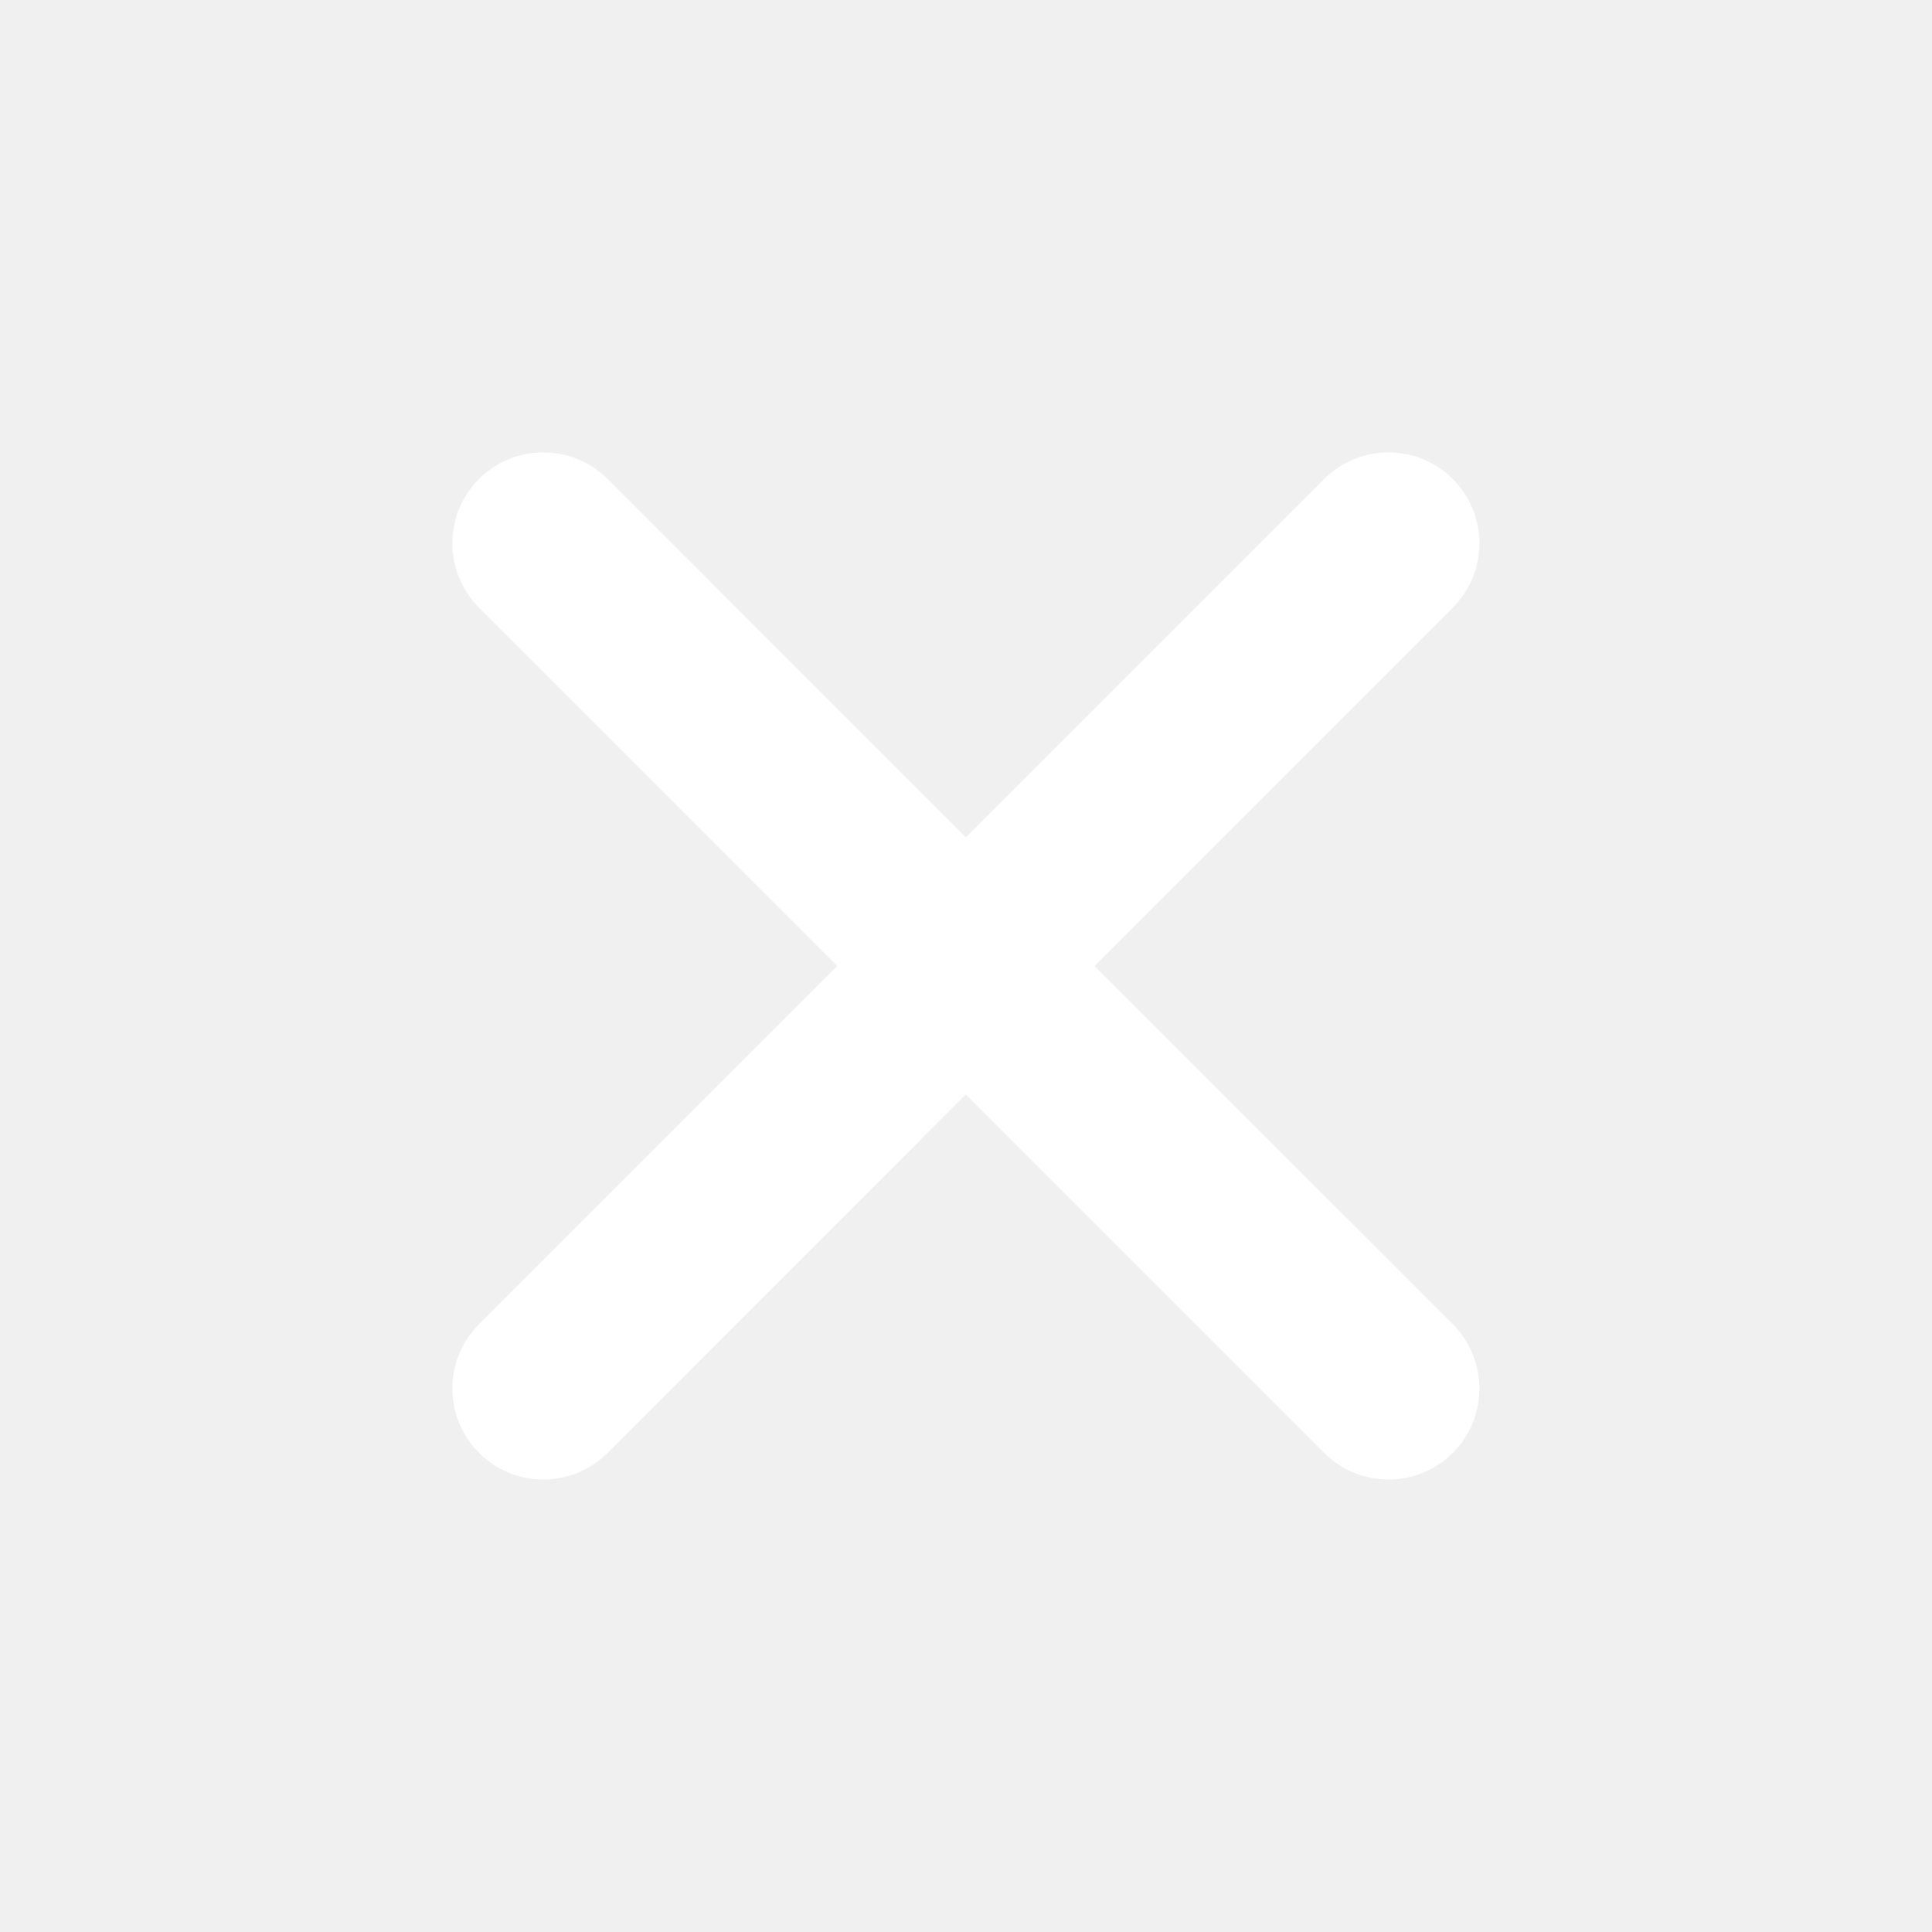
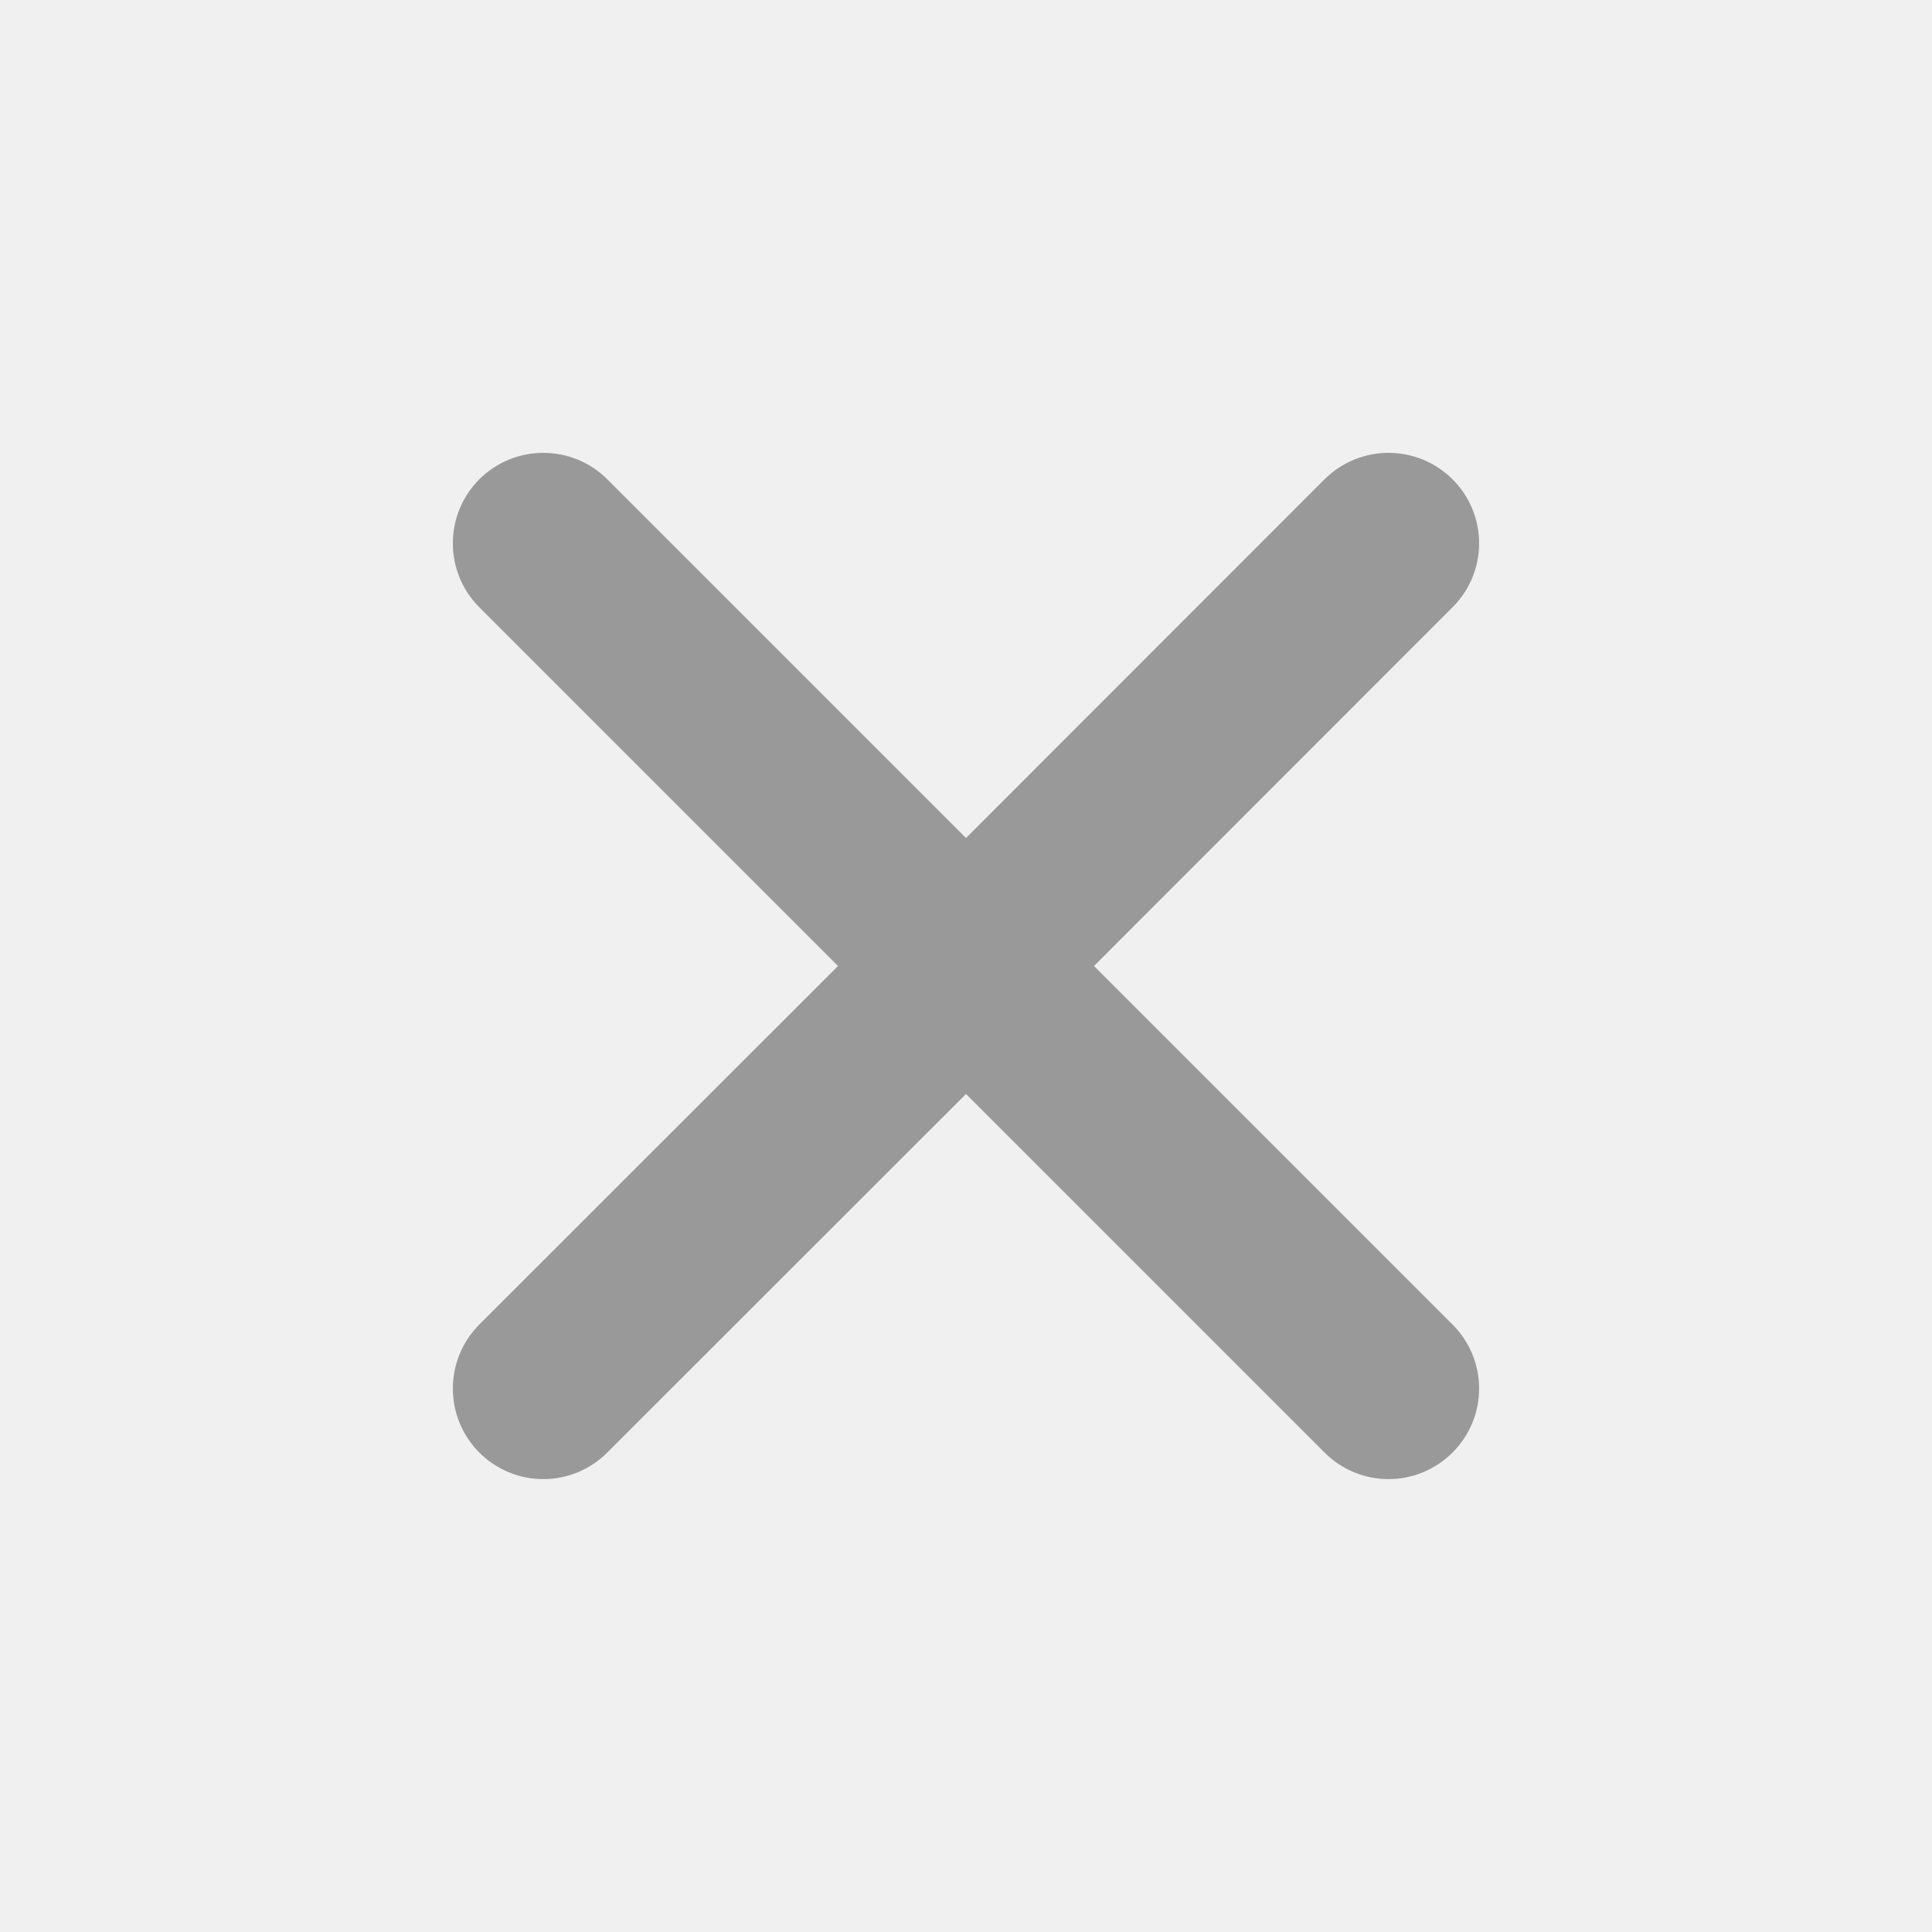
- <svg xmlns="http://www.w3.org/2000/svg" width="12" height="12" viewBox="0 0 12 12" fill="none">
-   <path d="M8.225 2.975C8.445 2.755 8.803 2.755 9.024 2.975C9.244 3.196 9.244 3.553 9.024 3.774L6.798 6L9.024 8.225C9.244 8.446 9.244 8.803 9.024 9.024C8.803 9.245 8.446 9.245 8.225 9.024L5.999 6.798L3.774 9.024C3.553 9.245 3.196 9.245 2.975 9.024C2.755 8.803 2.754 8.446 2.975 8.225L5.2 6L2.975 3.774C2.755 3.553 2.754 3.196 2.975 2.975C3.195 2.755 3.553 2.755 3.774 2.975L5.999 5.201L8.225 2.975Z" fill="white" />
+ <svg xmlns="http://www.w3.org/2000/svg" preserveAspectRatio="none" overflow="visible" style="display: block;" width="12" height="12" viewBox="0 0 12 12" fill="none">
+   <g id="jbs/general/cancel">
+     <path id="icon" d="M8.227 2.977C8.447 2.758 8.802 2.758 9.022 2.977C9.242 3.197 9.242 3.552 9.022 3.772L6.795 6L9.022 8.227C9.242 8.447 9.242 8.802 9.022 9.022C8.802 9.242 8.447 9.242 8.227 9.022L6 6.795L3.772 9.022C3.552 9.242 3.197 9.242 2.977 9.022C2.758 8.802 2.758 8.447 2.977 8.227L5.205 6L2.977 3.772C2.758 3.552 2.758 3.197 2.977 2.977C3.197 2.758 3.552 2.758 3.772 2.977L6 5.205L8.227 2.977Z" fill="#999999" />
+   </g>
</svg>
